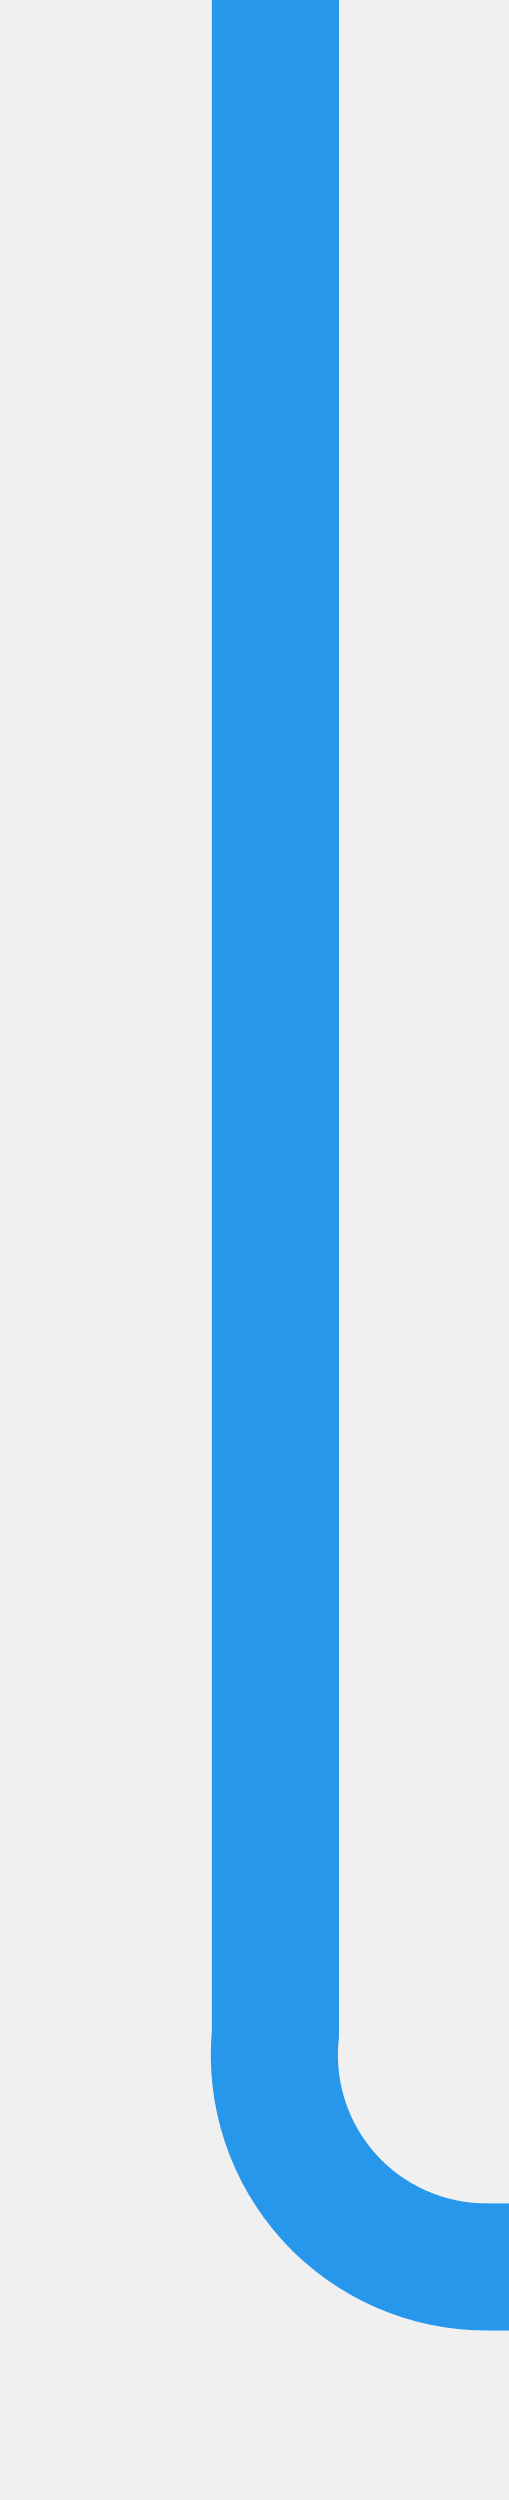
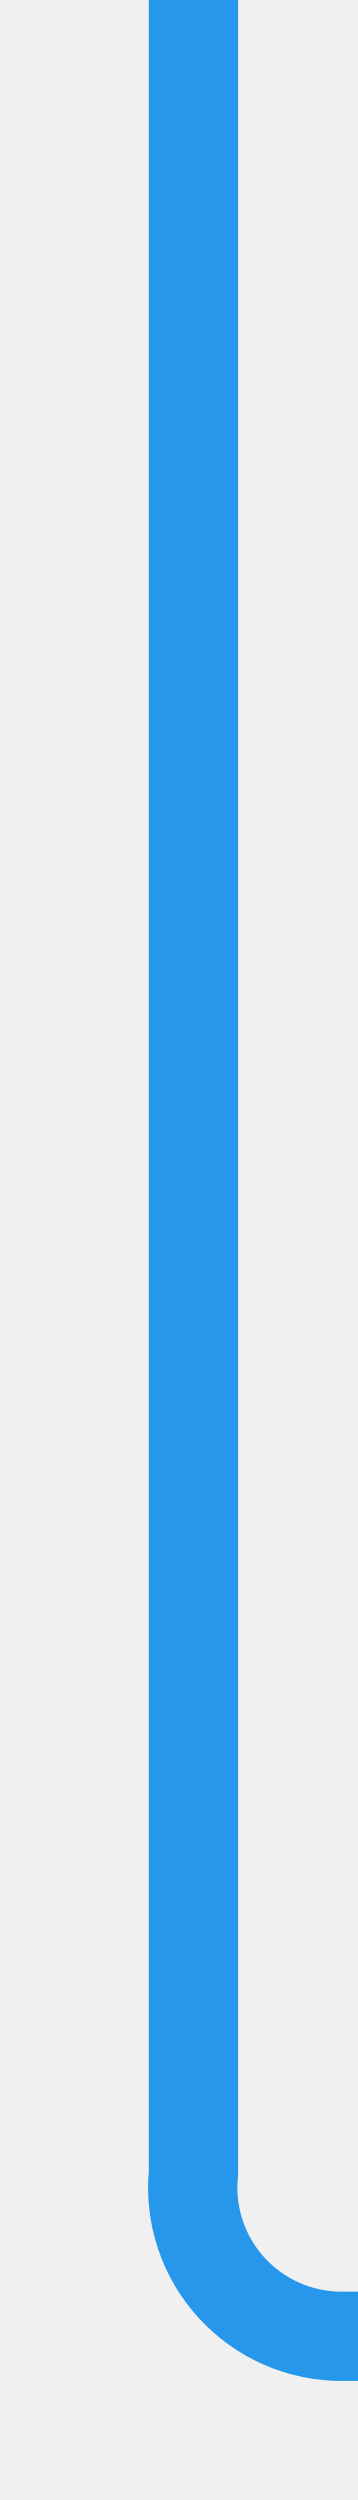
- <svg xmlns="http://www.w3.org/2000/svg" version="1.1" width="12px" height="59px" preserveAspectRatio="xMidYMin meet" viewBox="426 347  10 59">
-   <defs>
-     <mask fill="white" id="clip230">
-       <path d="M 559.5 386  L 606.5 386  L 606.5 414  L 559.5 414  Z M 428 347  L 730 347  L 730 480  L 428 480  Z " fill-rule="evenodd" />
-     </mask>
-   </defs>
-   <path d="M 431.5 347  L 431.5 395  A 5 5 0 0 0 436.5 400.5 L 714 400.5  A 5 5 0 0 1 719.5 405.5 L 719.5 462  " stroke-width="3" stroke="#2697eb" fill="none" mask="url(#clip230)" />
-   <path d="M 710.6 460  L 719.5 469  L 728.4 460  L 710.6 460  Z M 717.8 463  L 721.2 463  L 719.5 464.5  L 717.8 463  Z " fill-rule="nonzero" fill="#2697eb" stroke="none" mask="url(#clip230)" />
+ <svg xmlns="http://www.w3.org/2000/svg" version="1.1" width="12px" height="84px" preserveAspectRatio="xMidYMin meet" viewBox="426 347  10 84">
+   <path d="M 431.5 347  L 431.5 420  A 5 5 0 0 0 436.5 425.5 L 745 425.5  A 5 5 0 0 1 750.5 430.5 L 750.5 533  " stroke-width="3" stroke="#2697eb" fill="none" />
+   <path d="M 741.6 531  L 750.5 540  L 759.4 531  L 741.6 531  Z M 748.8 534  L 752.2 534  L 750.5 535.5  L 748.8 534  Z " fill-rule="nonzero" fill="#2697eb" stroke="none" />
</svg>
